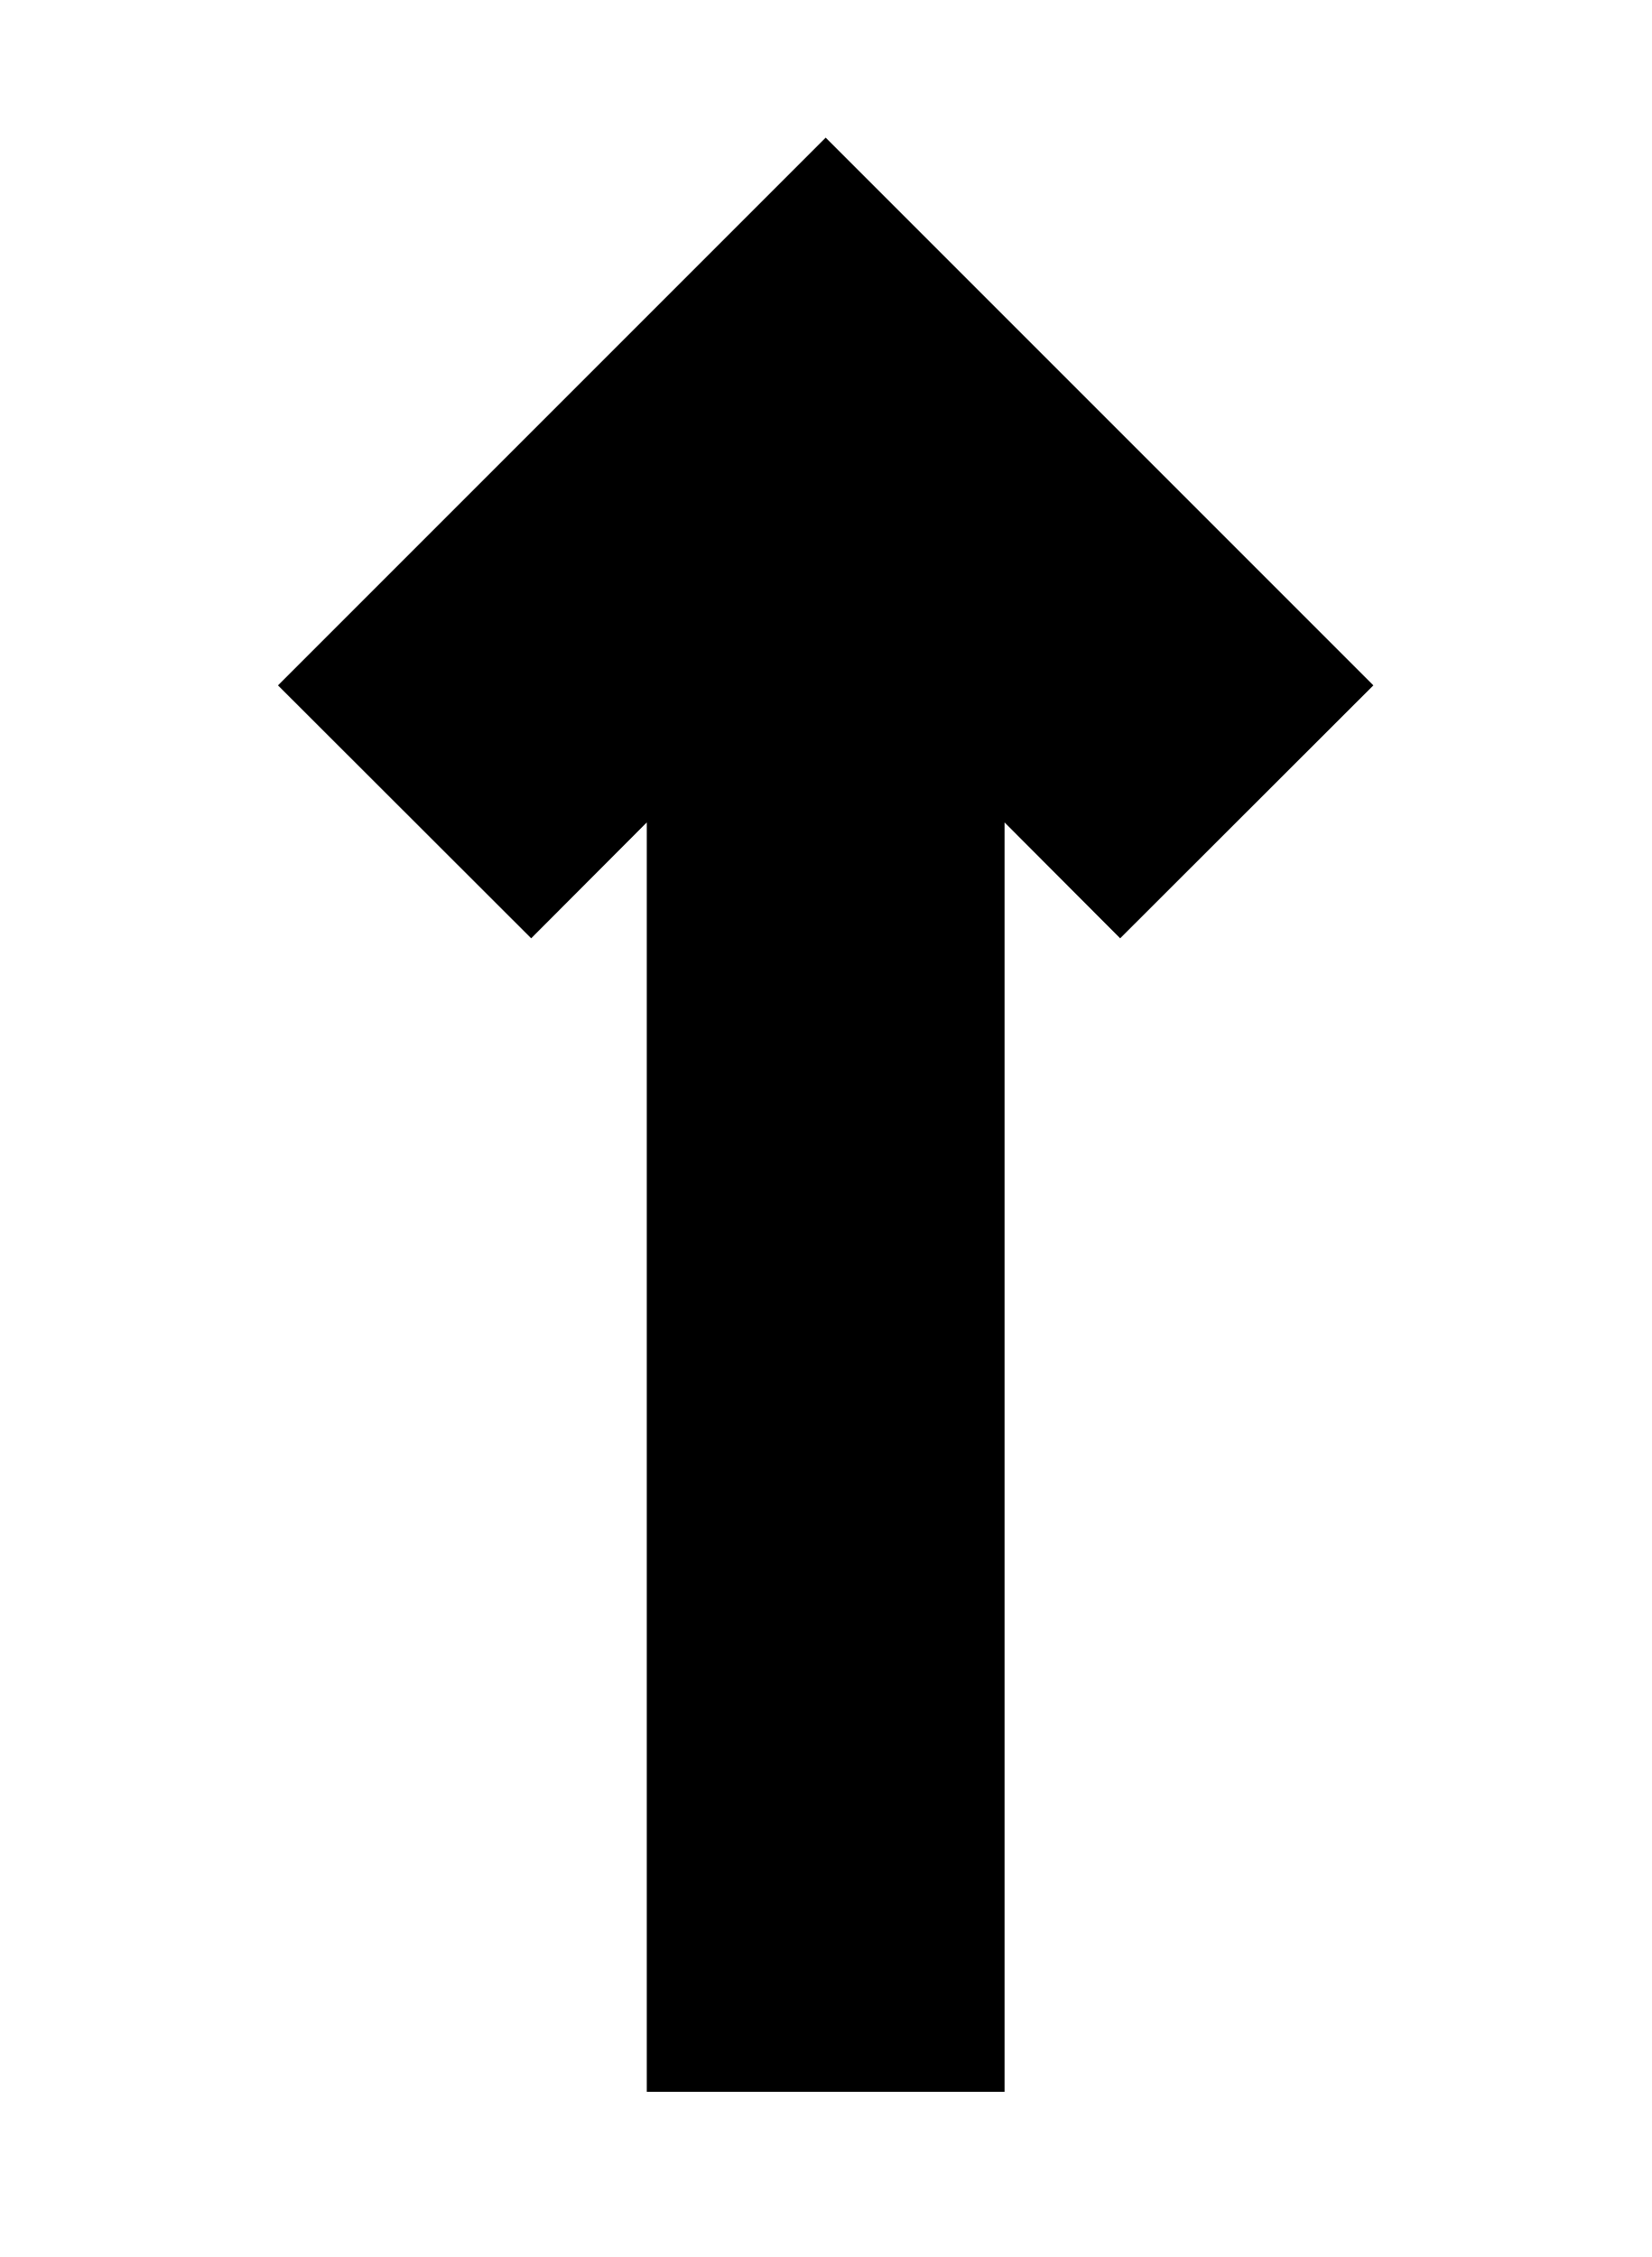
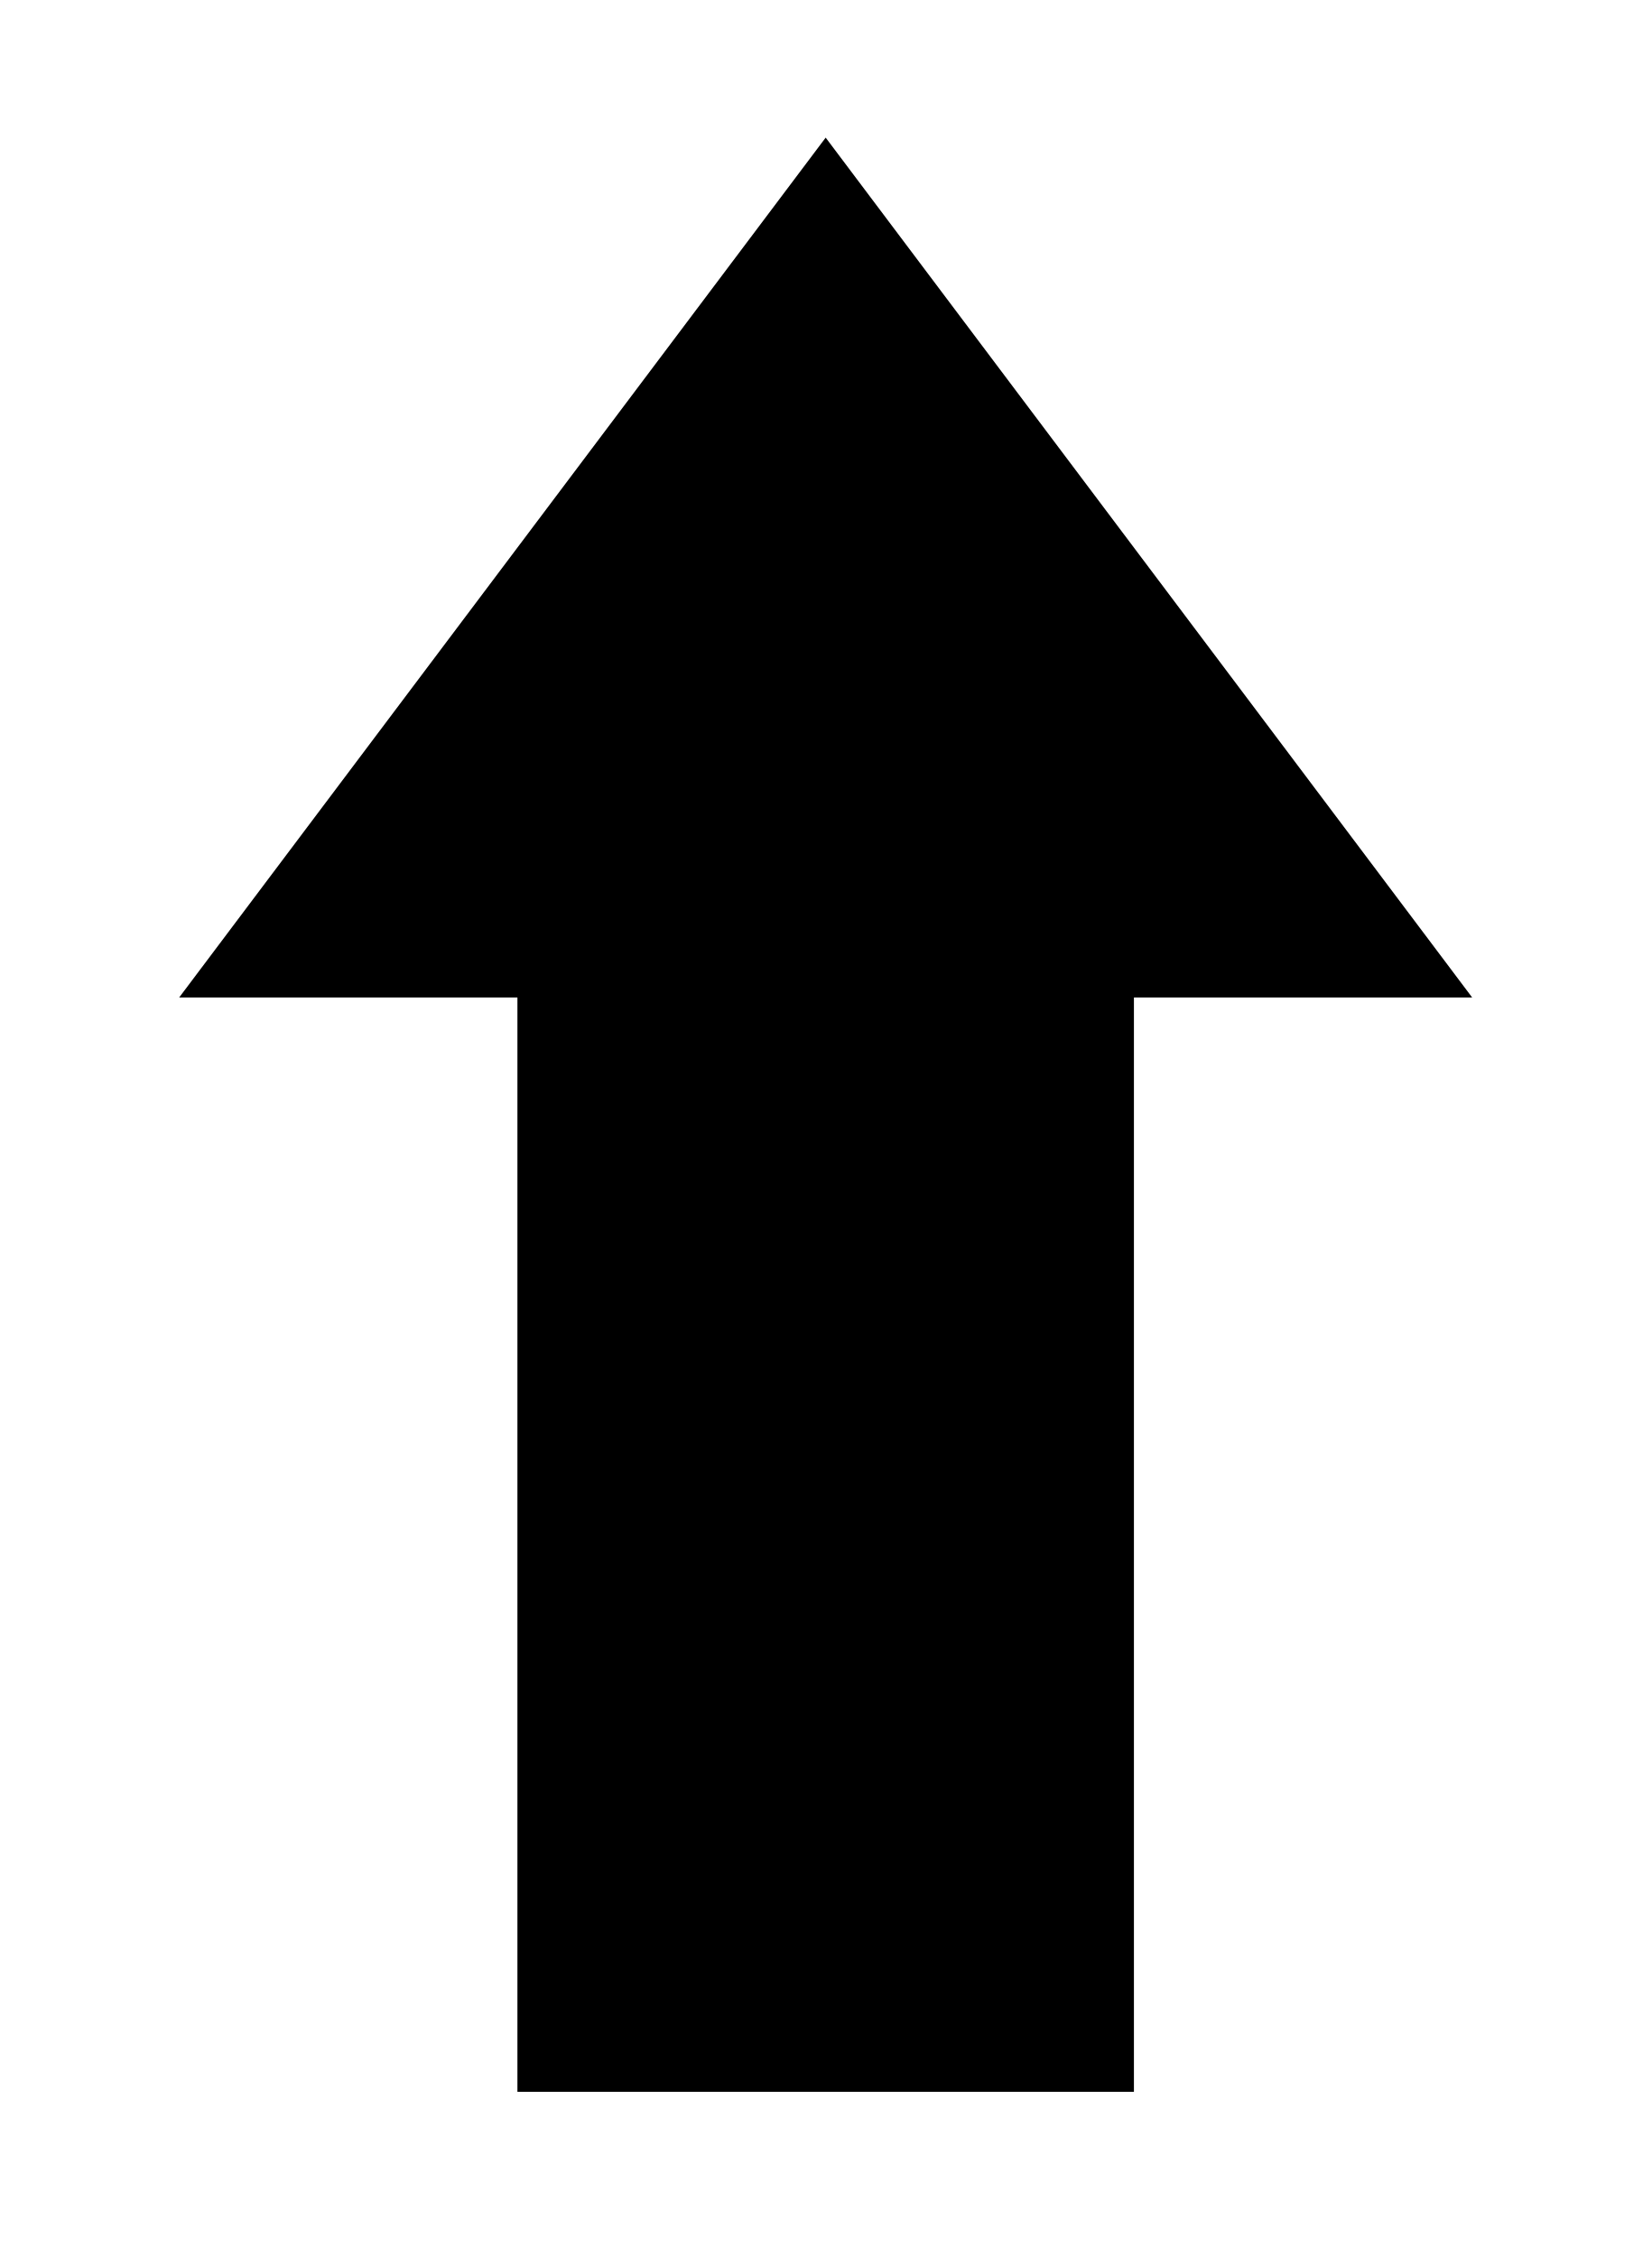
<svg xmlns="http://www.w3.org/2000/svg" viewBox="0 -760 600 820">
-   <path transform="scale(1,-1)" fill="currentColor" fill-rule="evenodd" d="M365 0L365 461.2L407 419.1L499 511L300 710L101 511L193 419.1L235 461.2L235 0L365 0Z" />
+   <path transform="scale(1,-1)" fill="currentColor" fill-rule="evenodd" d="M188 397.6L188 0L412 0L412 397.6L534.9 397.6L300 710L65.1 397.6L188 397.6Z" />
</svg>
